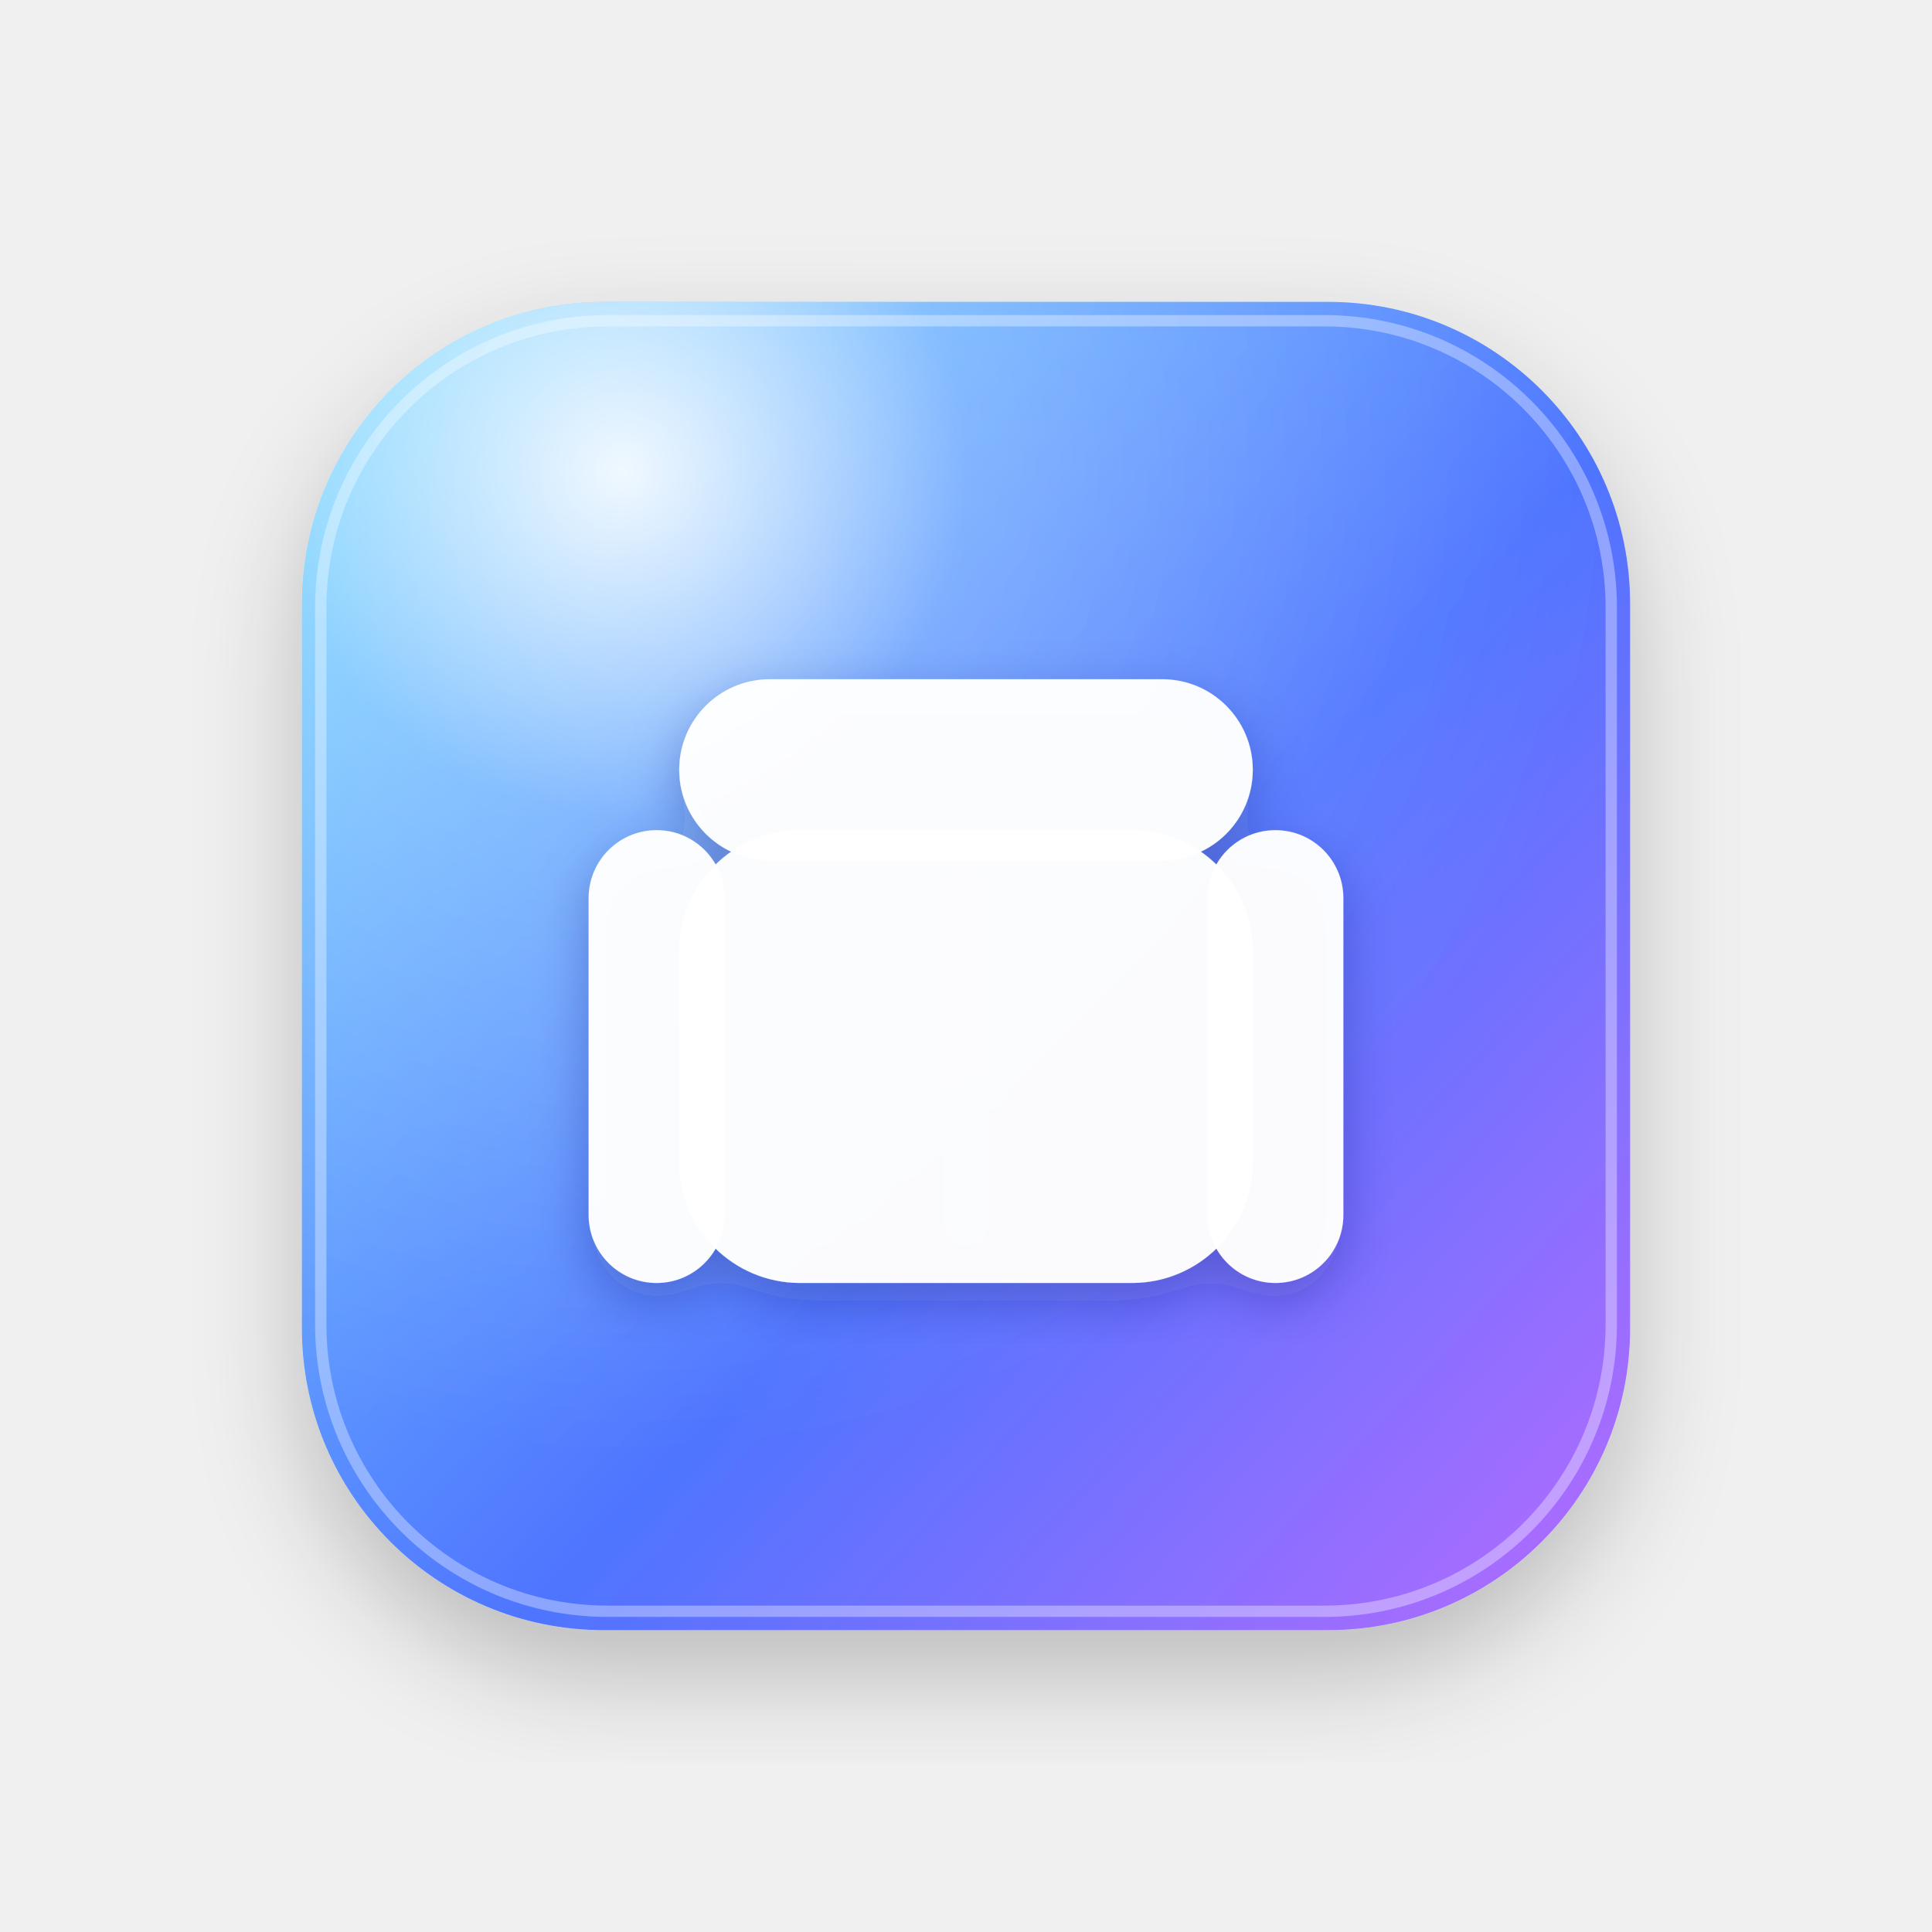
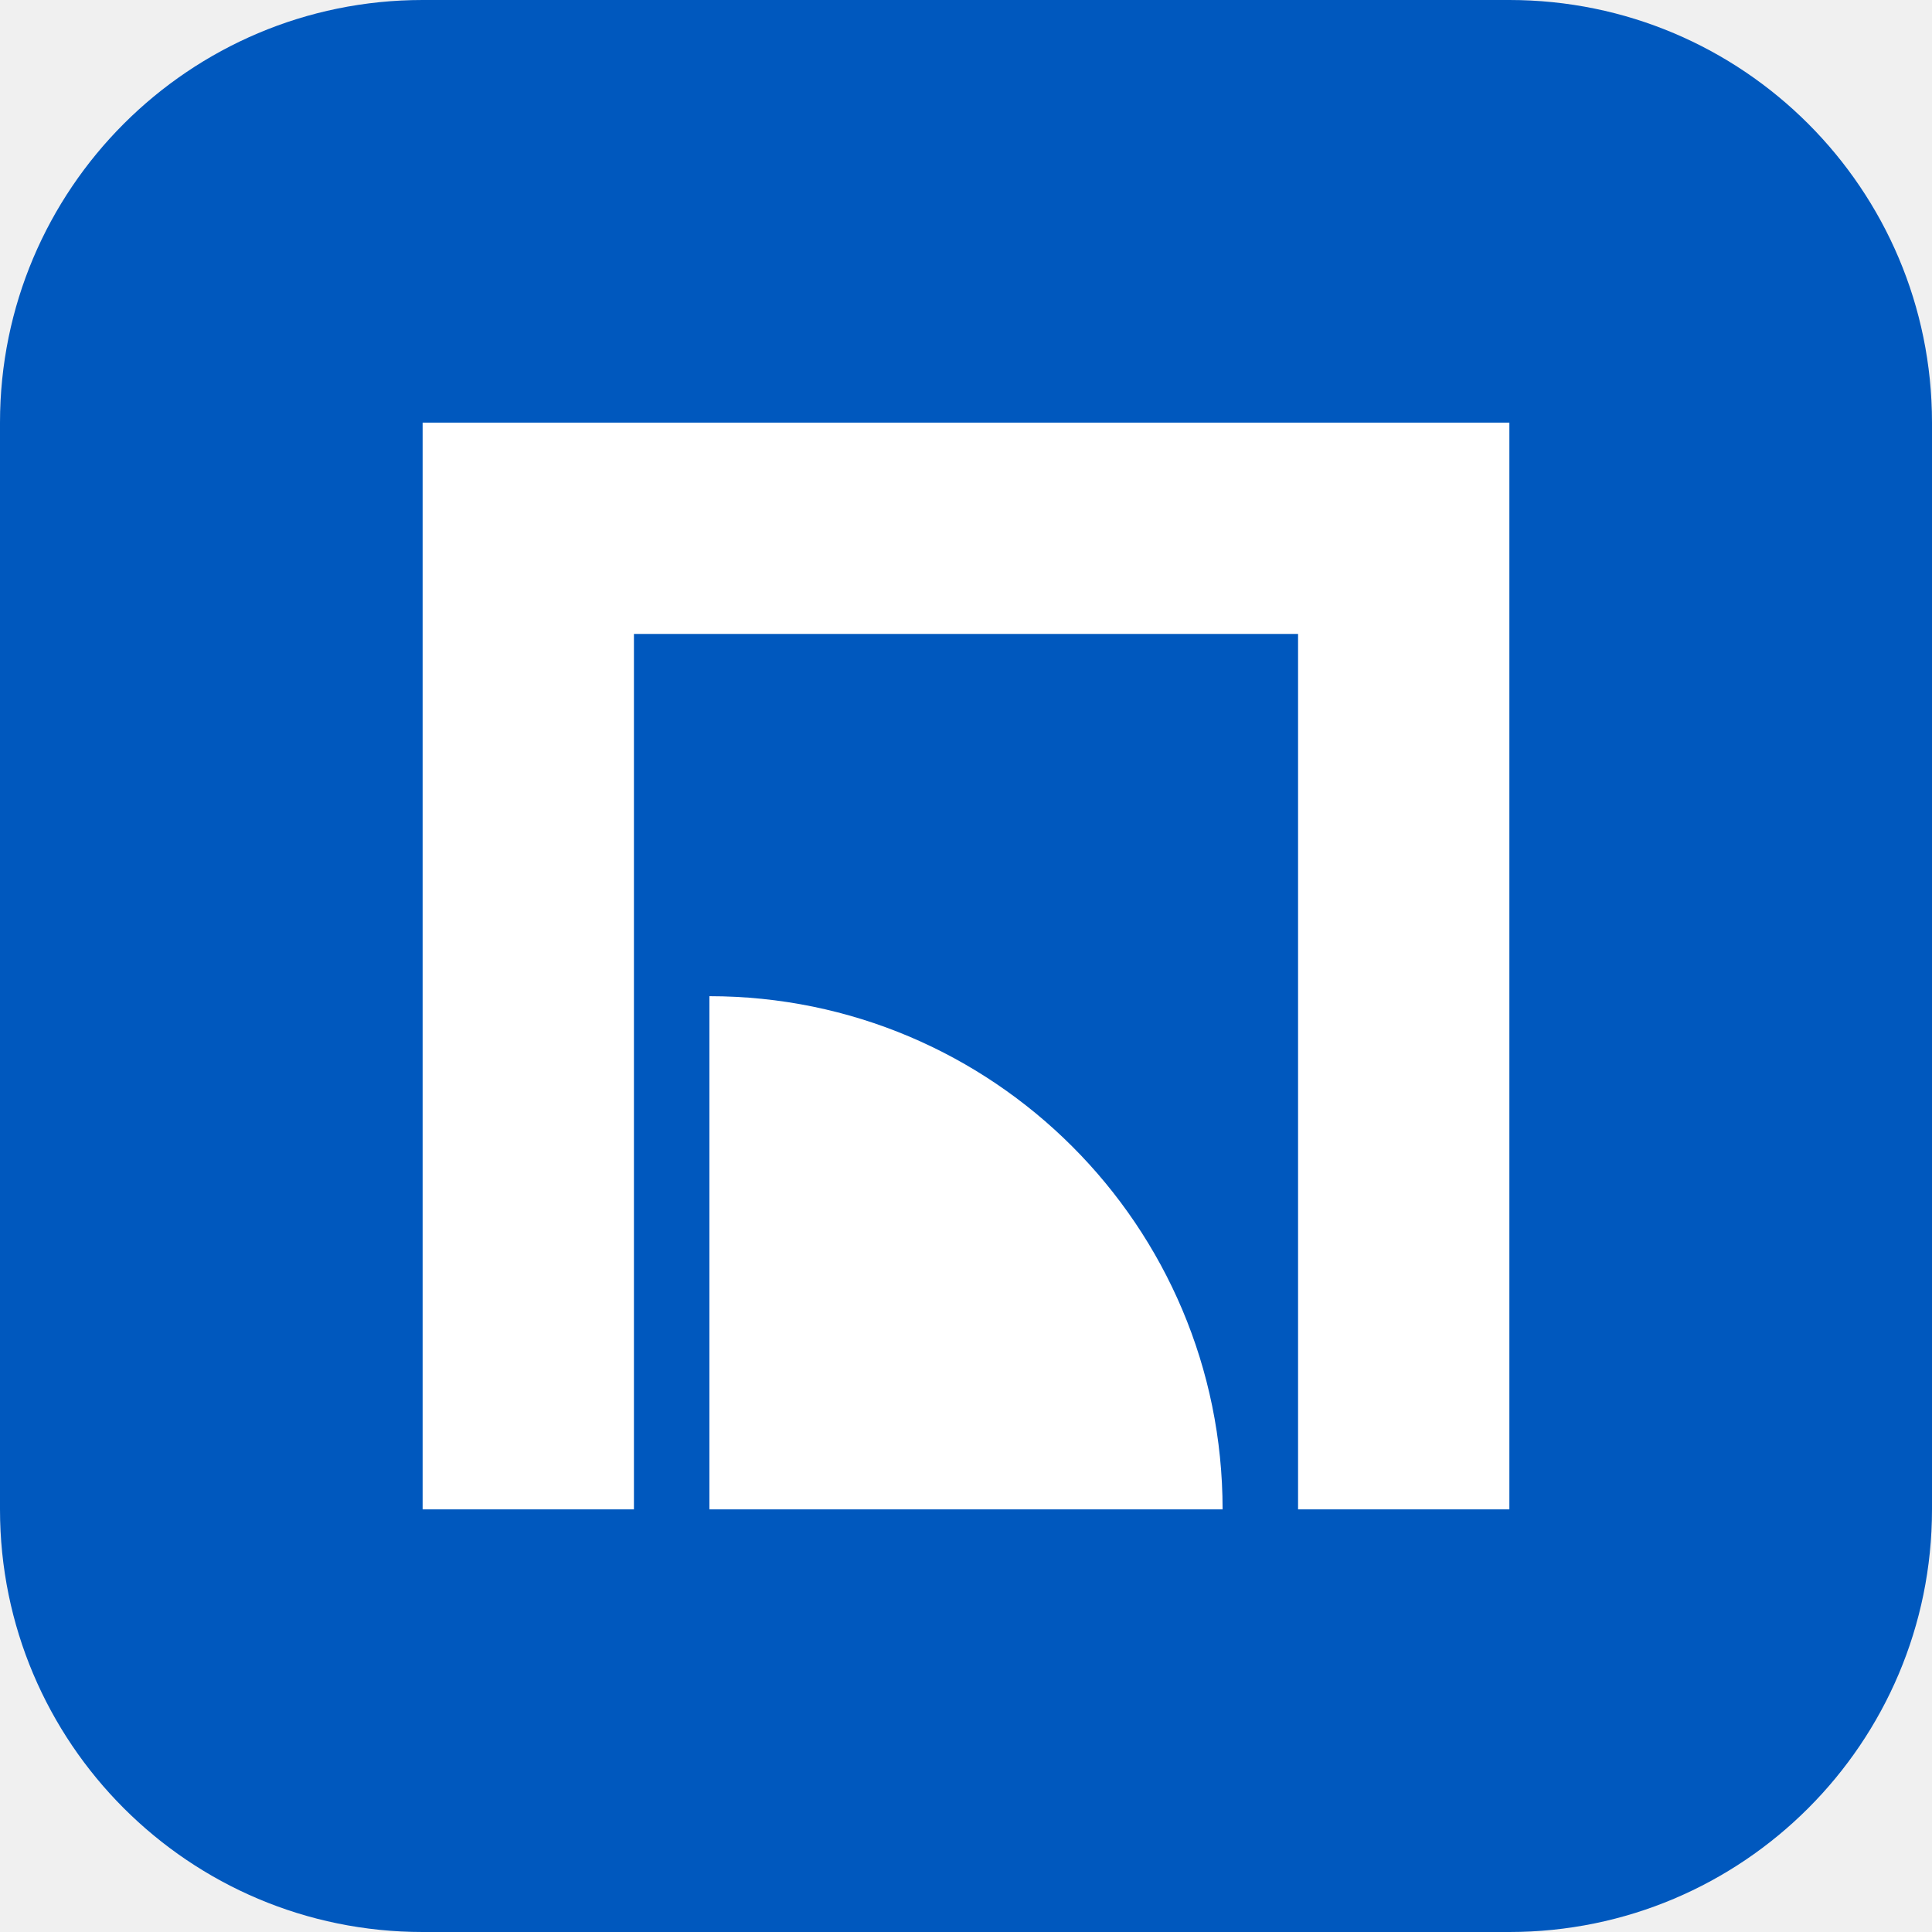
- <svg xmlns="http://www.w3.org/2000/svg" width="1024" height="1024" viewBox="0 0 1024 1024">
-   <defs>
-     <linearGradient id="bg" x1="160" y1="220" x2="860" y2="860" gradientUnits="userSpaceOnUse">
-       <stop offset="0" stop-color="#79D7FF" />
-       <stop offset="0.55" stop-color="#4E74FF" />
-       <stop offset="1" stop-color="#B56BFF" />
-     </linearGradient>
-     <radialGradient id="spec" cx="330" cy="250" r="520" gradientUnits="userSpaceOnUse">
-       <stop offset="0" stop-color="#FFFFFF" stop-opacity="0.9" />
-       <stop offset="0.35" stop-color="#FFFFFF" stop-opacity="0.2" />
-       <stop offset="1" stop-color="#FFFFFF" stop-opacity="0" />
-     </radialGradient>
-     <filter id="shadow">
-       <feDropShadow dx="0" dy="24" stdDeviation="28" flood-color="#000" flood-opacity="0.22" />
-     </filter>
-     <filter id="glyphShadow">
-       <feDropShadow dx="0" dy="10" stdDeviation="14" flood-color="#1B2B6F" flood-opacity="0.3" />
-     </filter>
-   </defs>
-   <g filter="url(#shadow)">
-     <rect x="160" y="160" width="704" height="704" rx="160" fill="url(#bg)" />
-     <rect x="160" y="160" width="704" height="704" rx="160" fill="url(#spec)" />
-     <rect x="170" y="170" width="684" height="684" rx="152" fill="none" stroke="#FFFFFF" stroke-opacity="0.35" stroke-width="6" />
-   </g>
-   <g filter="url(#glyphShadow)" fill="#FFFFFF" fill-opacity="0.97">
-     <rect x="360" y="440" width="304" height="240" rx="64" />
-     <rect x="360" y="360" width="304" height="96" rx="48" />
-     <rect x="312" y="440" width="72" height="240" rx="36" />
-     <rect x="640" y="440" width="72" height="240" rx="36" />
-     <rect x="500" y="460" width="24" height="200" rx="12" opacity="0.12" />
-   </g>
+ <svg xmlns="http://www.w3.org/2000/svg" viewBox="0 0 256 256">
+   <rect width="256" height="256" rx="56" fill="#0058be" />
+   <path fill="#fff" d="M56 56h144v144h-28V84H84v116H56z" />
+   <path fill="#fff" d="M94 200v-68a68 68 0 0 1 68 68z" />
</svg>
